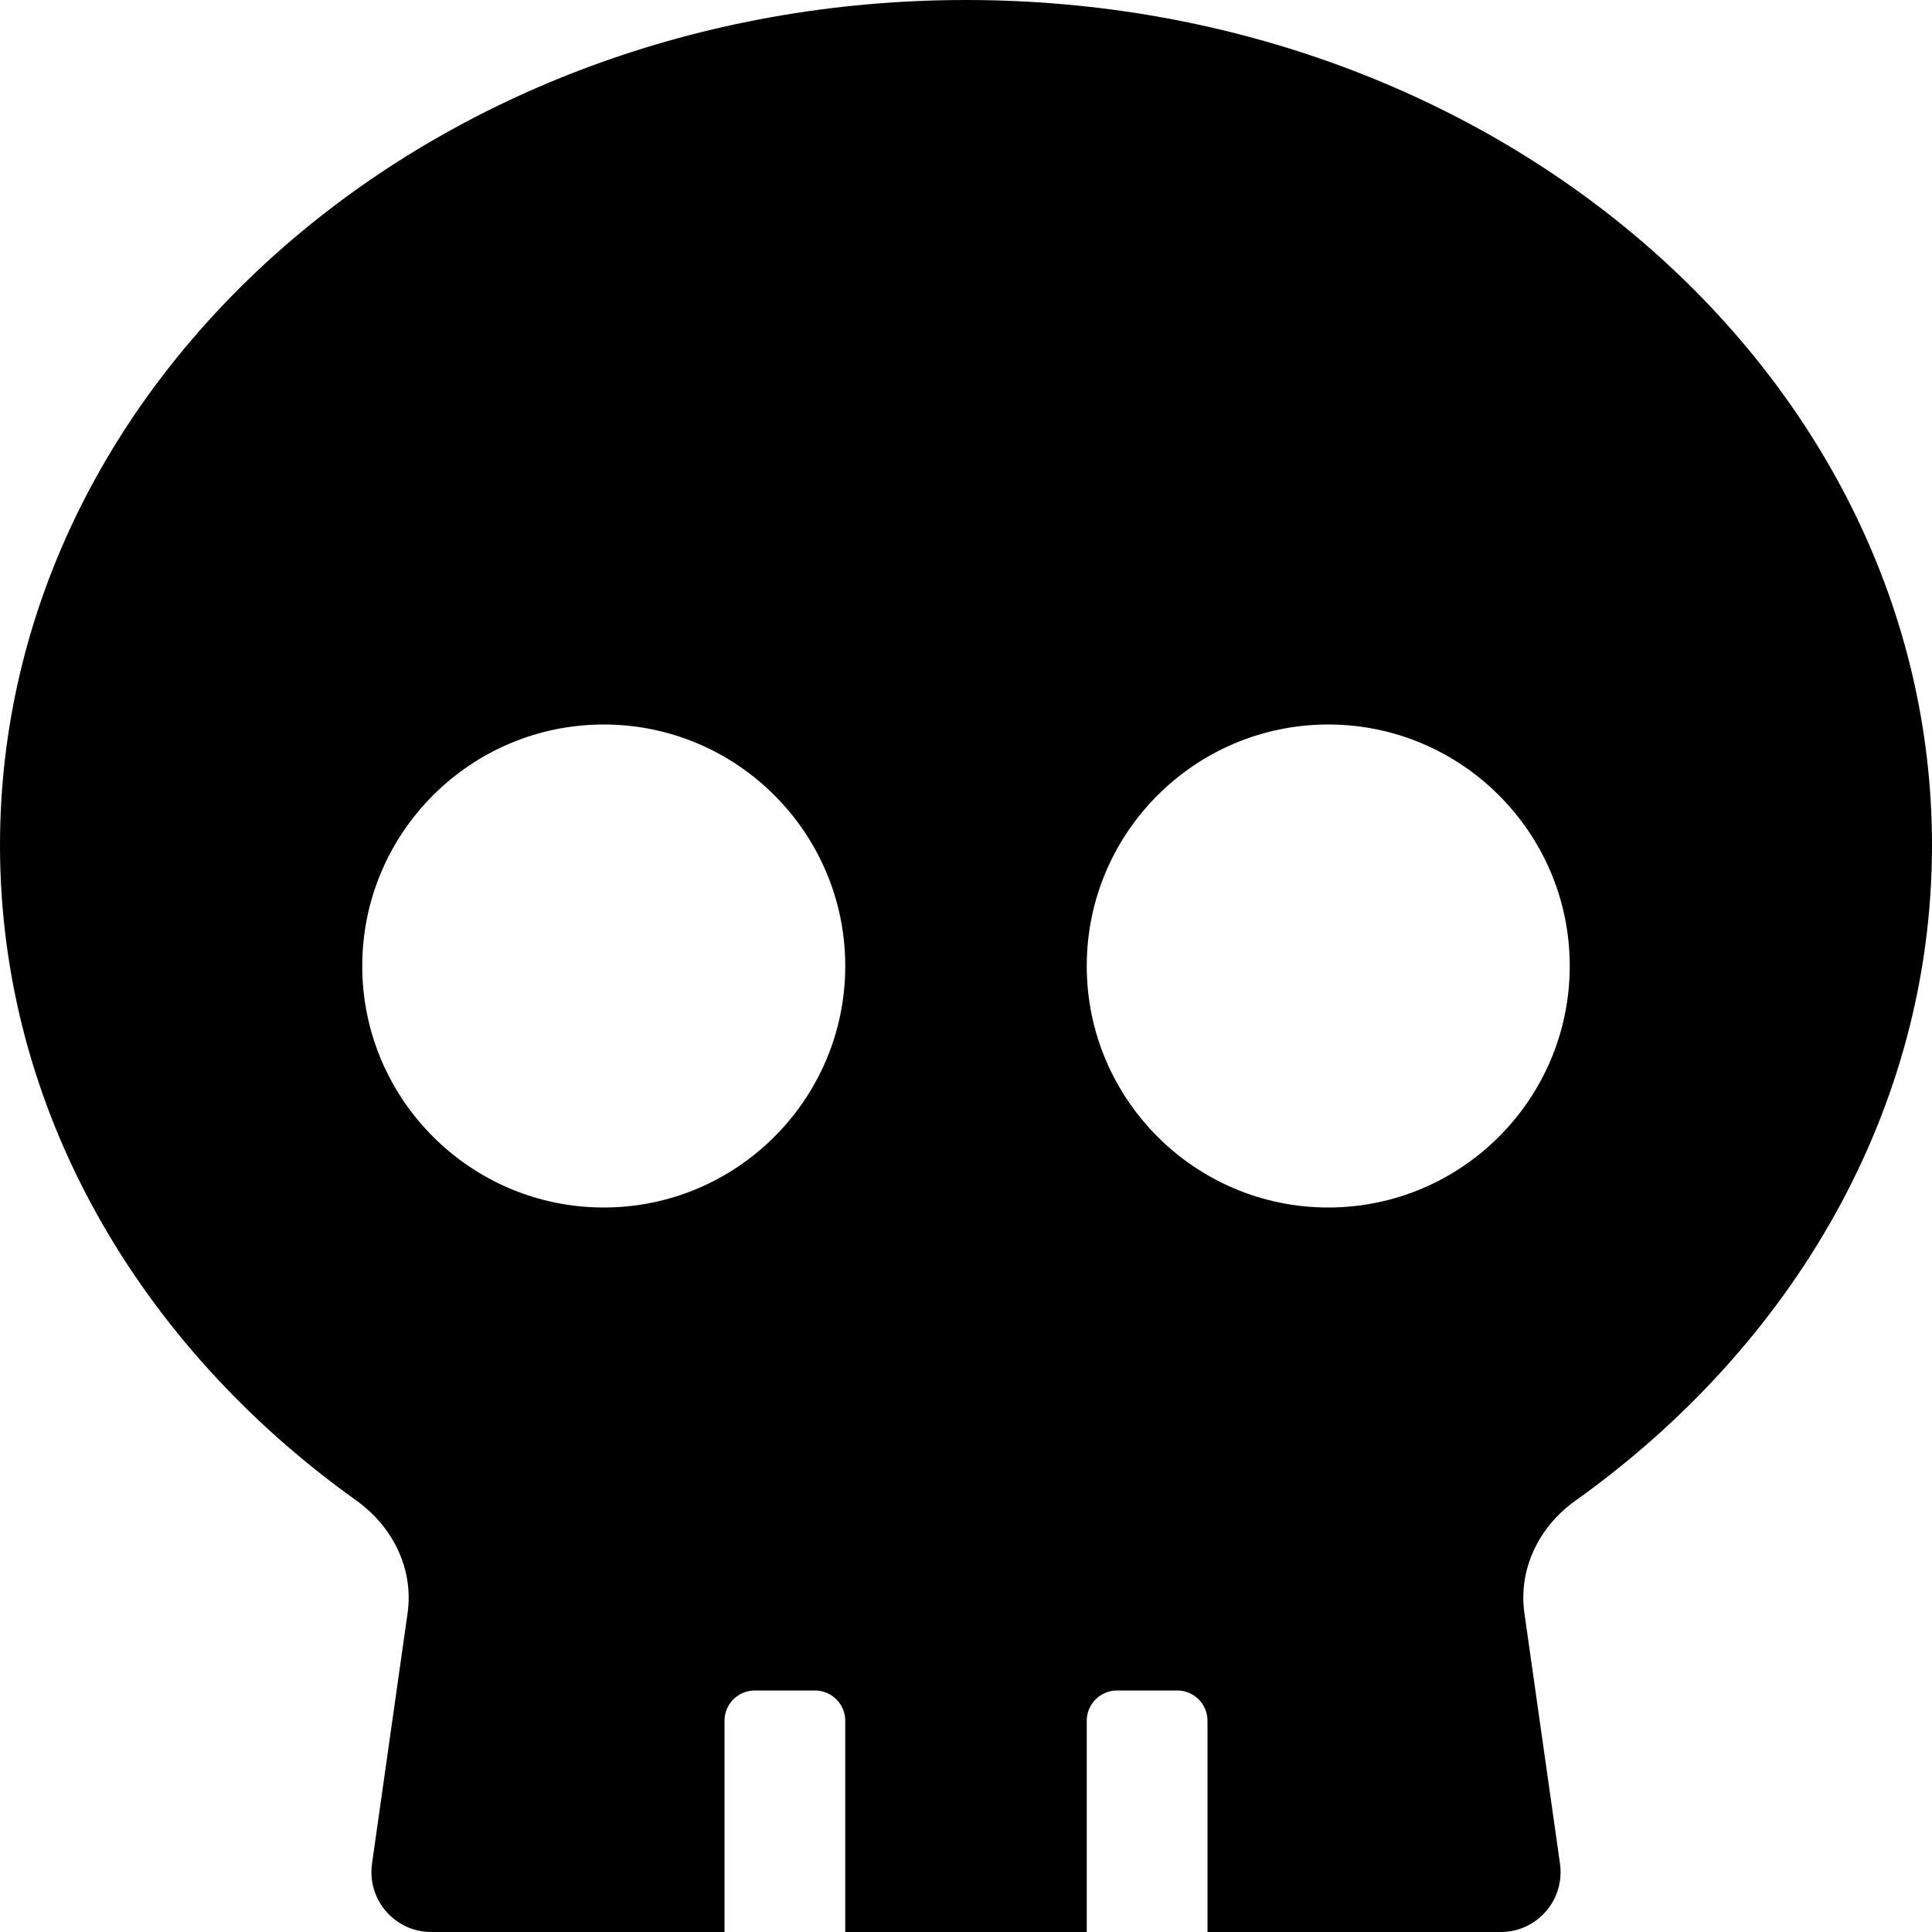
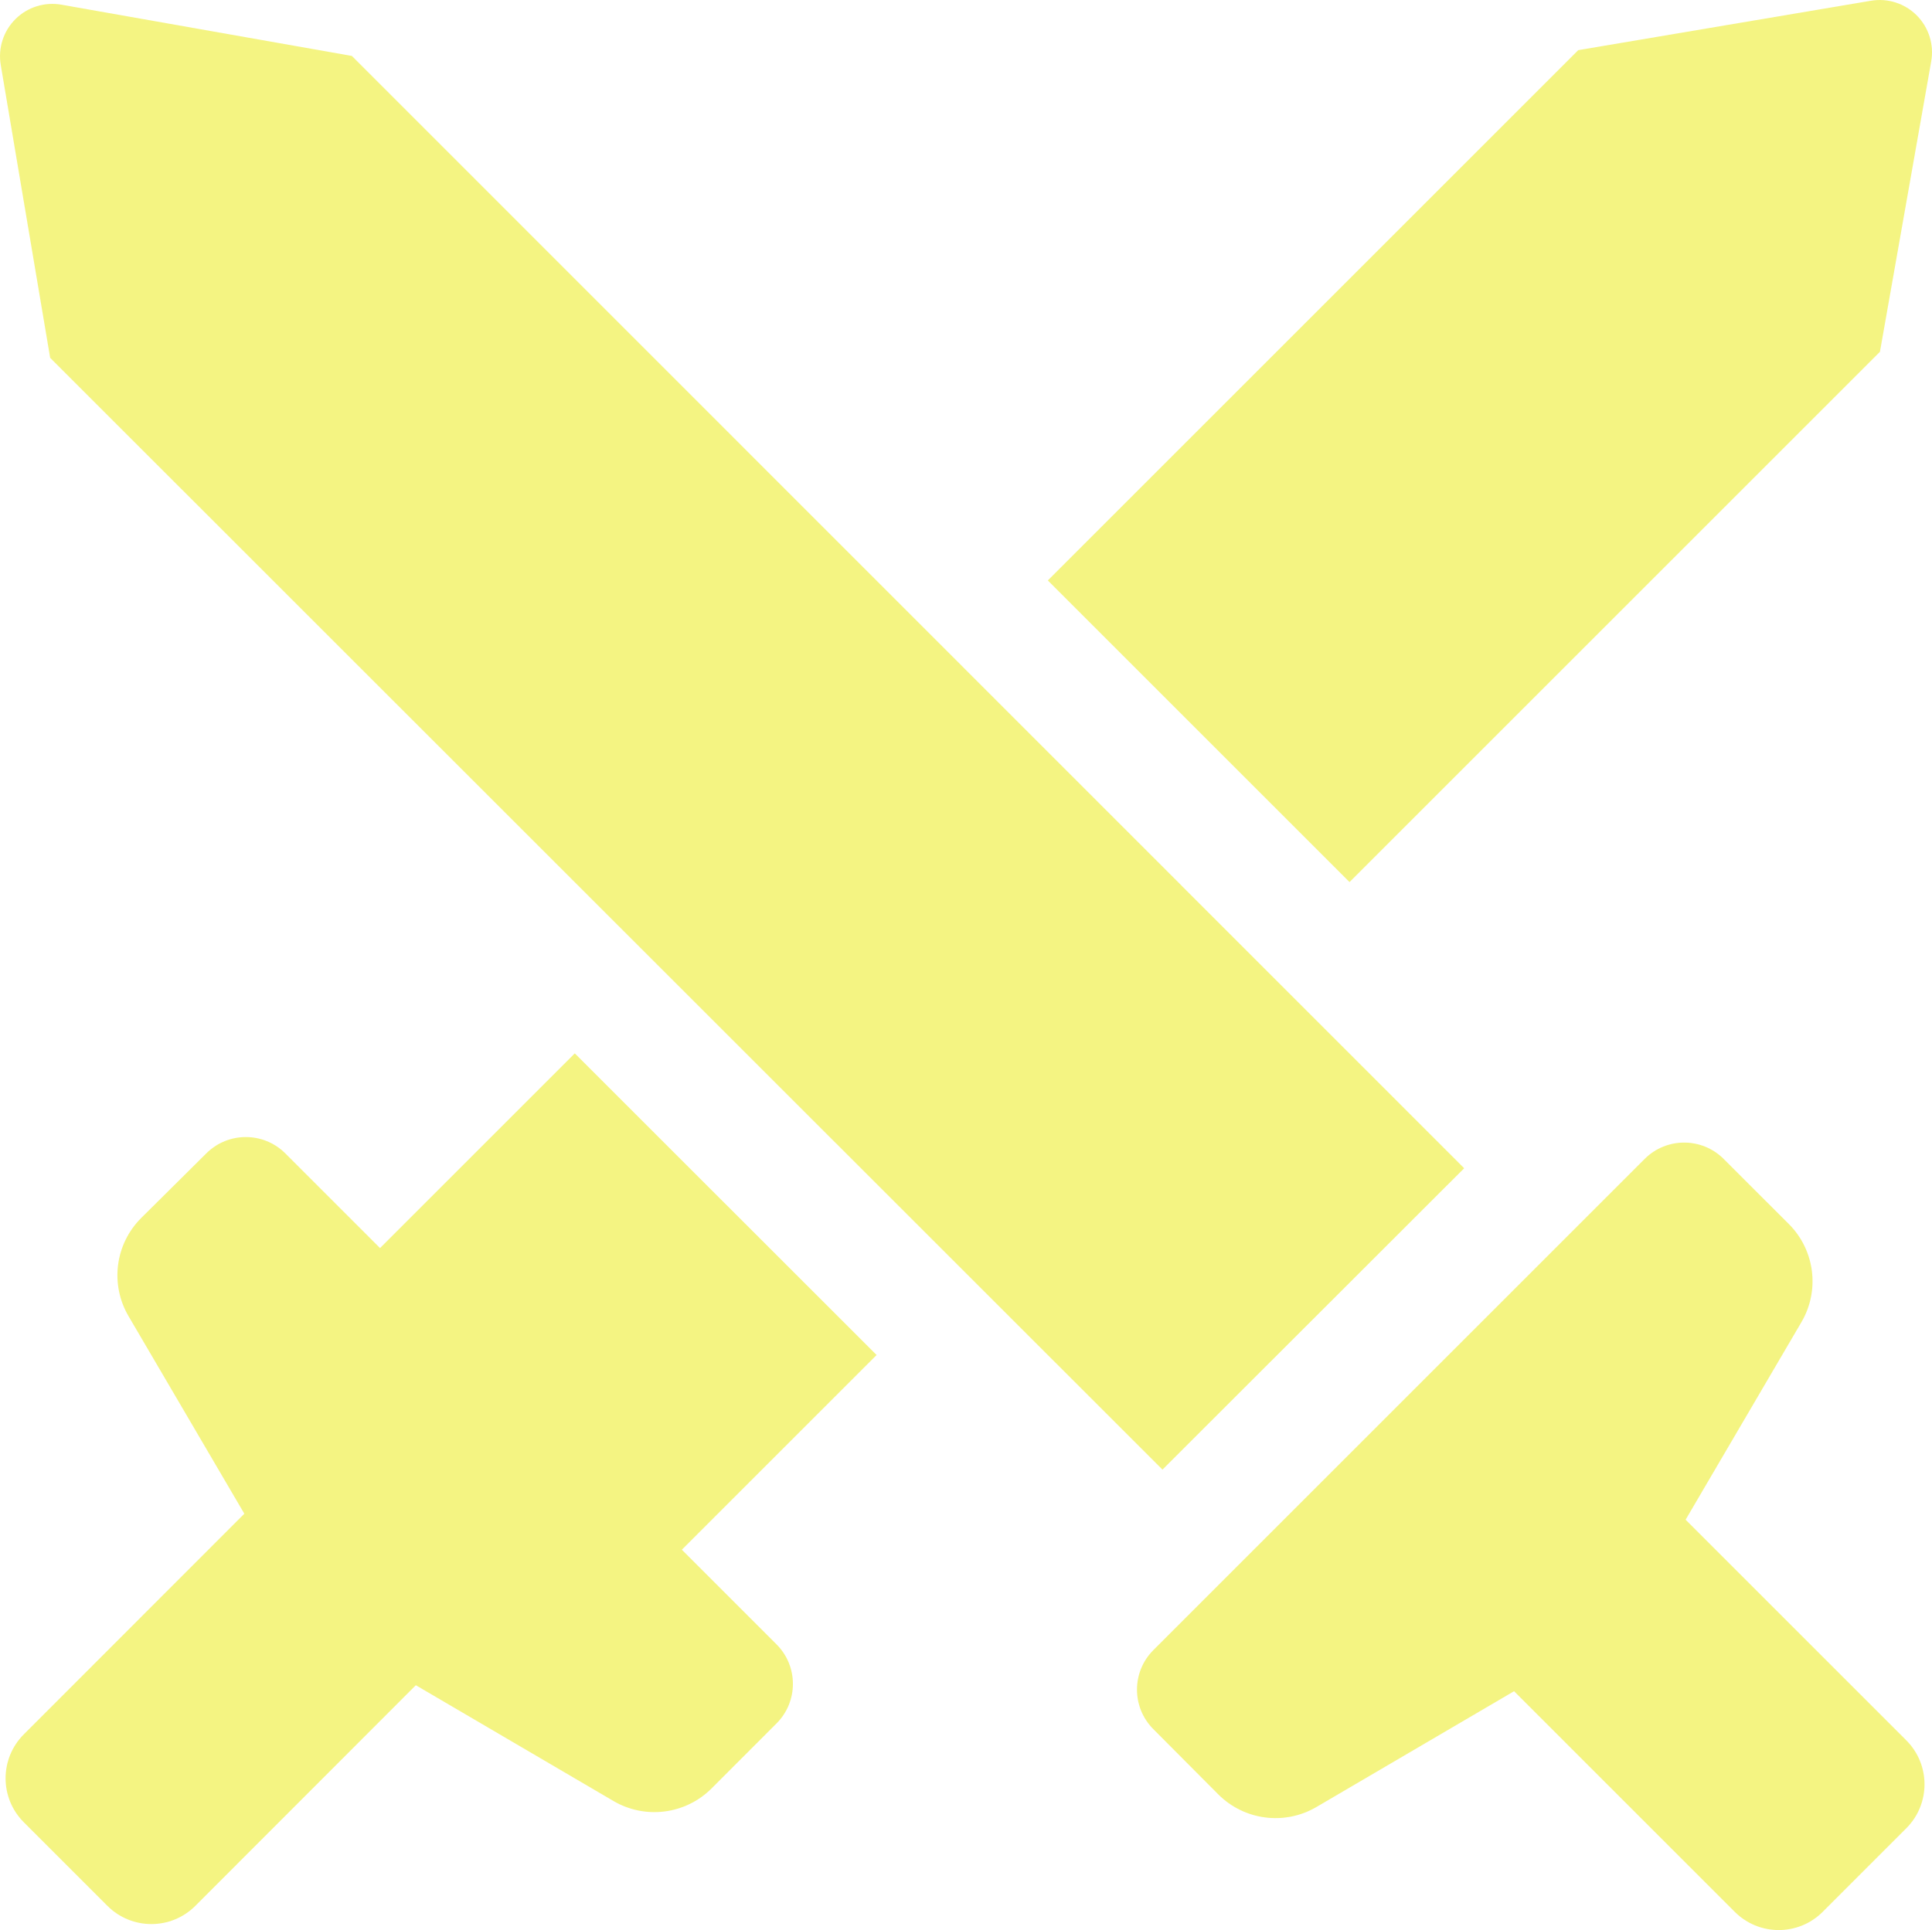
- <svg xmlns="http://www.w3.org/2000/svg" aria-hidden="true" focusable="false" data-prefix="fas" data-icon="skull" class="svg-inline--fa fa-skull fa-w-16" role="img" viewBox="0 0 512 512">
-   <path fill="currentColor" d="M256 0C114.6 0 0 100.3 0 224c0 70.1 36.9 132.6 94.5 173.7 9.6 6.9 15.2 18.1 13.5 29.9l-9.4 66.2c-1.4 9.6 6 18.2 15.7 18.2H192v-56c0-4.4 3.6-8 8-8h16c4.4 0 8 3.6 8 8v56h64v-56c0-4.4 3.6-8 8-8h16c4.4 0 8 3.6 8 8v56h77.7c9.7 0 17.1-8.6 15.7-18.2l-9.4-66.2c-1.7-11.7 3.8-23 13.5-29.9C475.1 356.6 512 294.1 512 224 512 100.3 397.4 0 256 0zm-96 320c-35.3 0-64-28.7-64-64s28.7-64 64-64 64 28.7 64 64-28.7 64-64 64zm192 0c-35.3 0-64-28.7-64-64s28.7-64 64-64 64 28.7 64 64-28.7 64-64 64z" />
+ <svg xmlns="http://www.w3.org/2000/svg" viewBox="0 0 367.05 366.73">
+   <defs>
+     <style>.cls-1{fill:#f4f482;}</style>
+   </defs>
+   <g id="Calque_2" data-name="Calque 2">
+     <g id="Units">
+       <path class="cls-1" d="M312.48,220.21l-93.37,93.37a10.62,10.62,0,0,0,0,15L231.47,341a15.37,15.37,0,0,0,18.64,2.38l37.54-22,41.93,41.93a11.81,11.81,0,0,0,16.7,0l15.89-15.89a11.81,11.81,0,0,0,0-16.7l-41.93-41.93,22-37.54a15.37,15.37,0,0,0-2.38-18.64l-12.37-12.36A10.62,10.62,0,0,0,312.48,220.21Z" />
+       <path class="cls-1" d="M66.85,10.63,11.67.89A9.94,9.94,0,0,0,.14,12.33L9.53,68,220.85,279.27,278.17,222Z" />
+       <path class="cls-1" d="M355.46.14,299.84,9.53,199.07,110.3l57.32,57.32L357.16,66.85l9.74-55.18A9.94,9.94,0,0,0,355.46.14Z" />
+       <path class="cls-1" d="M109.2,200.17l-37,37-18-18a10.63,10.63,0,0,0-15,0L26.81,231.47a15.36,15.36,0,0,0-2.39,18.64l22,37.54L4.52,329.58a11.81,11.81,0,0,0,0,16.7l15.89,15.89a11.81,11.81,0,0,0,16.7,0L79,320.24l37.54,22a15.37,15.37,0,0,0,18.64-2.38l12.36-12.37a10.62,10.62,0,0,0,0-15l-18-18,37-37Z" />
+     </g>
+   </g>
</svg>
